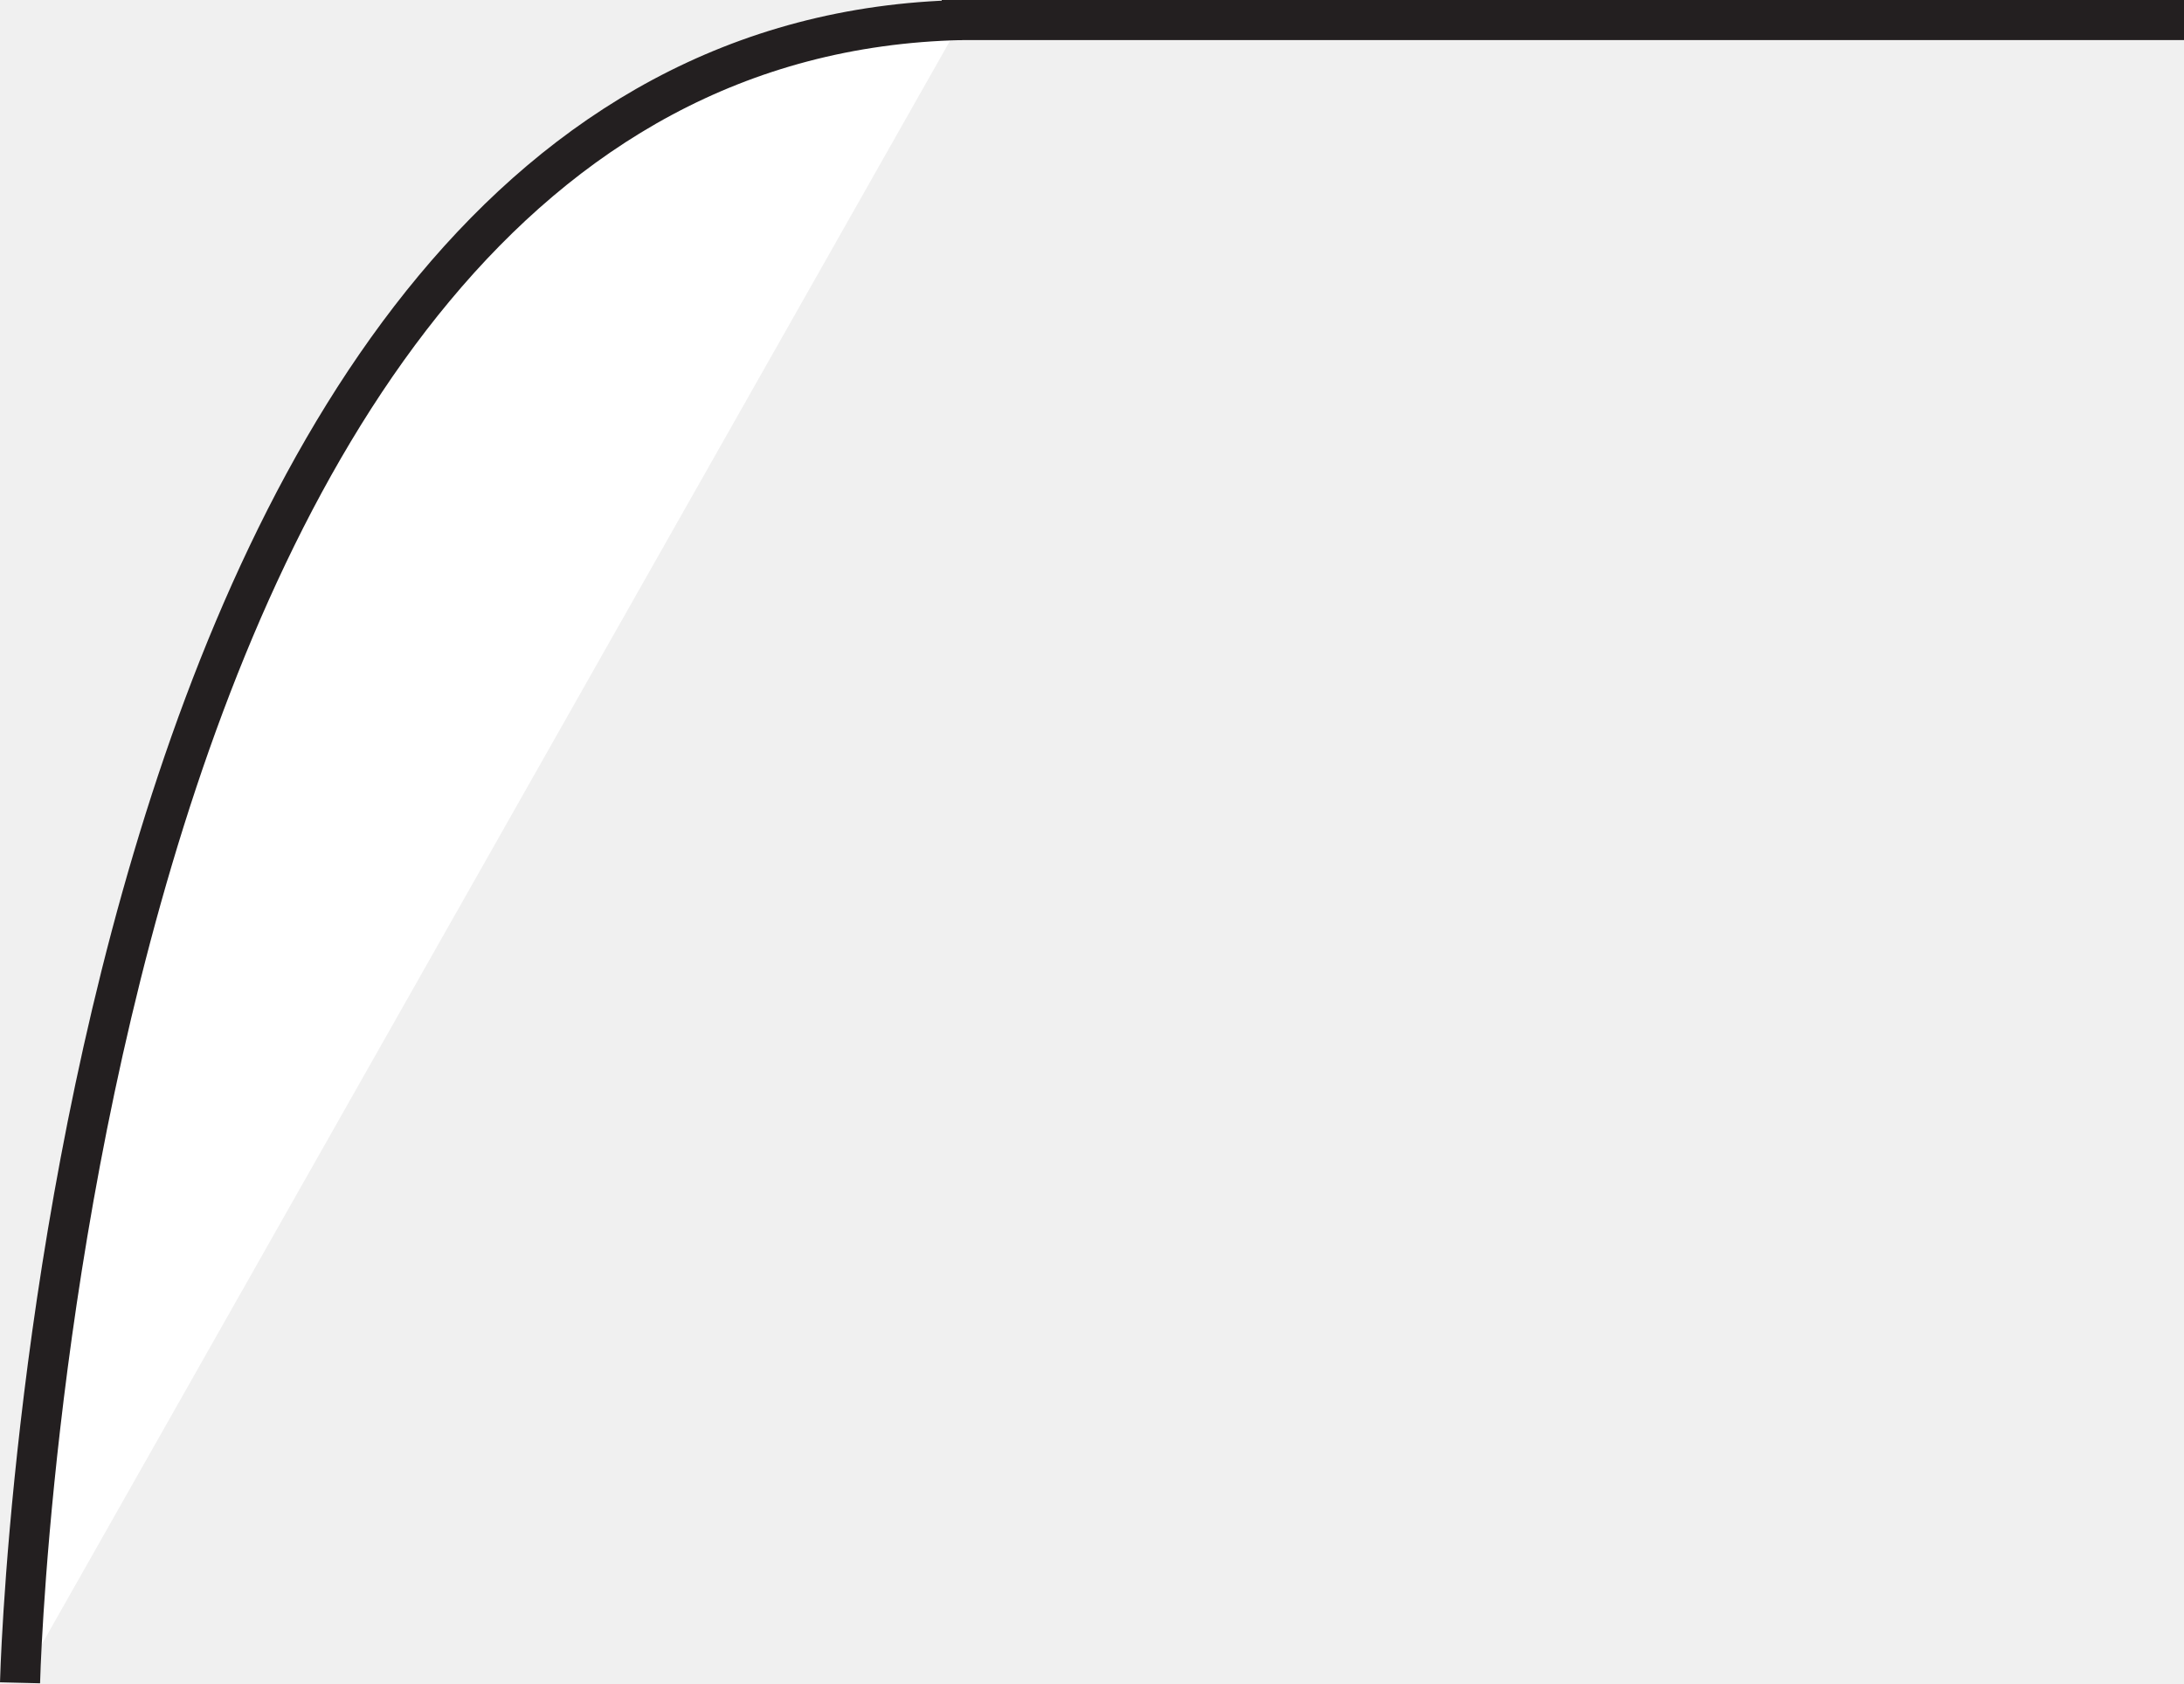
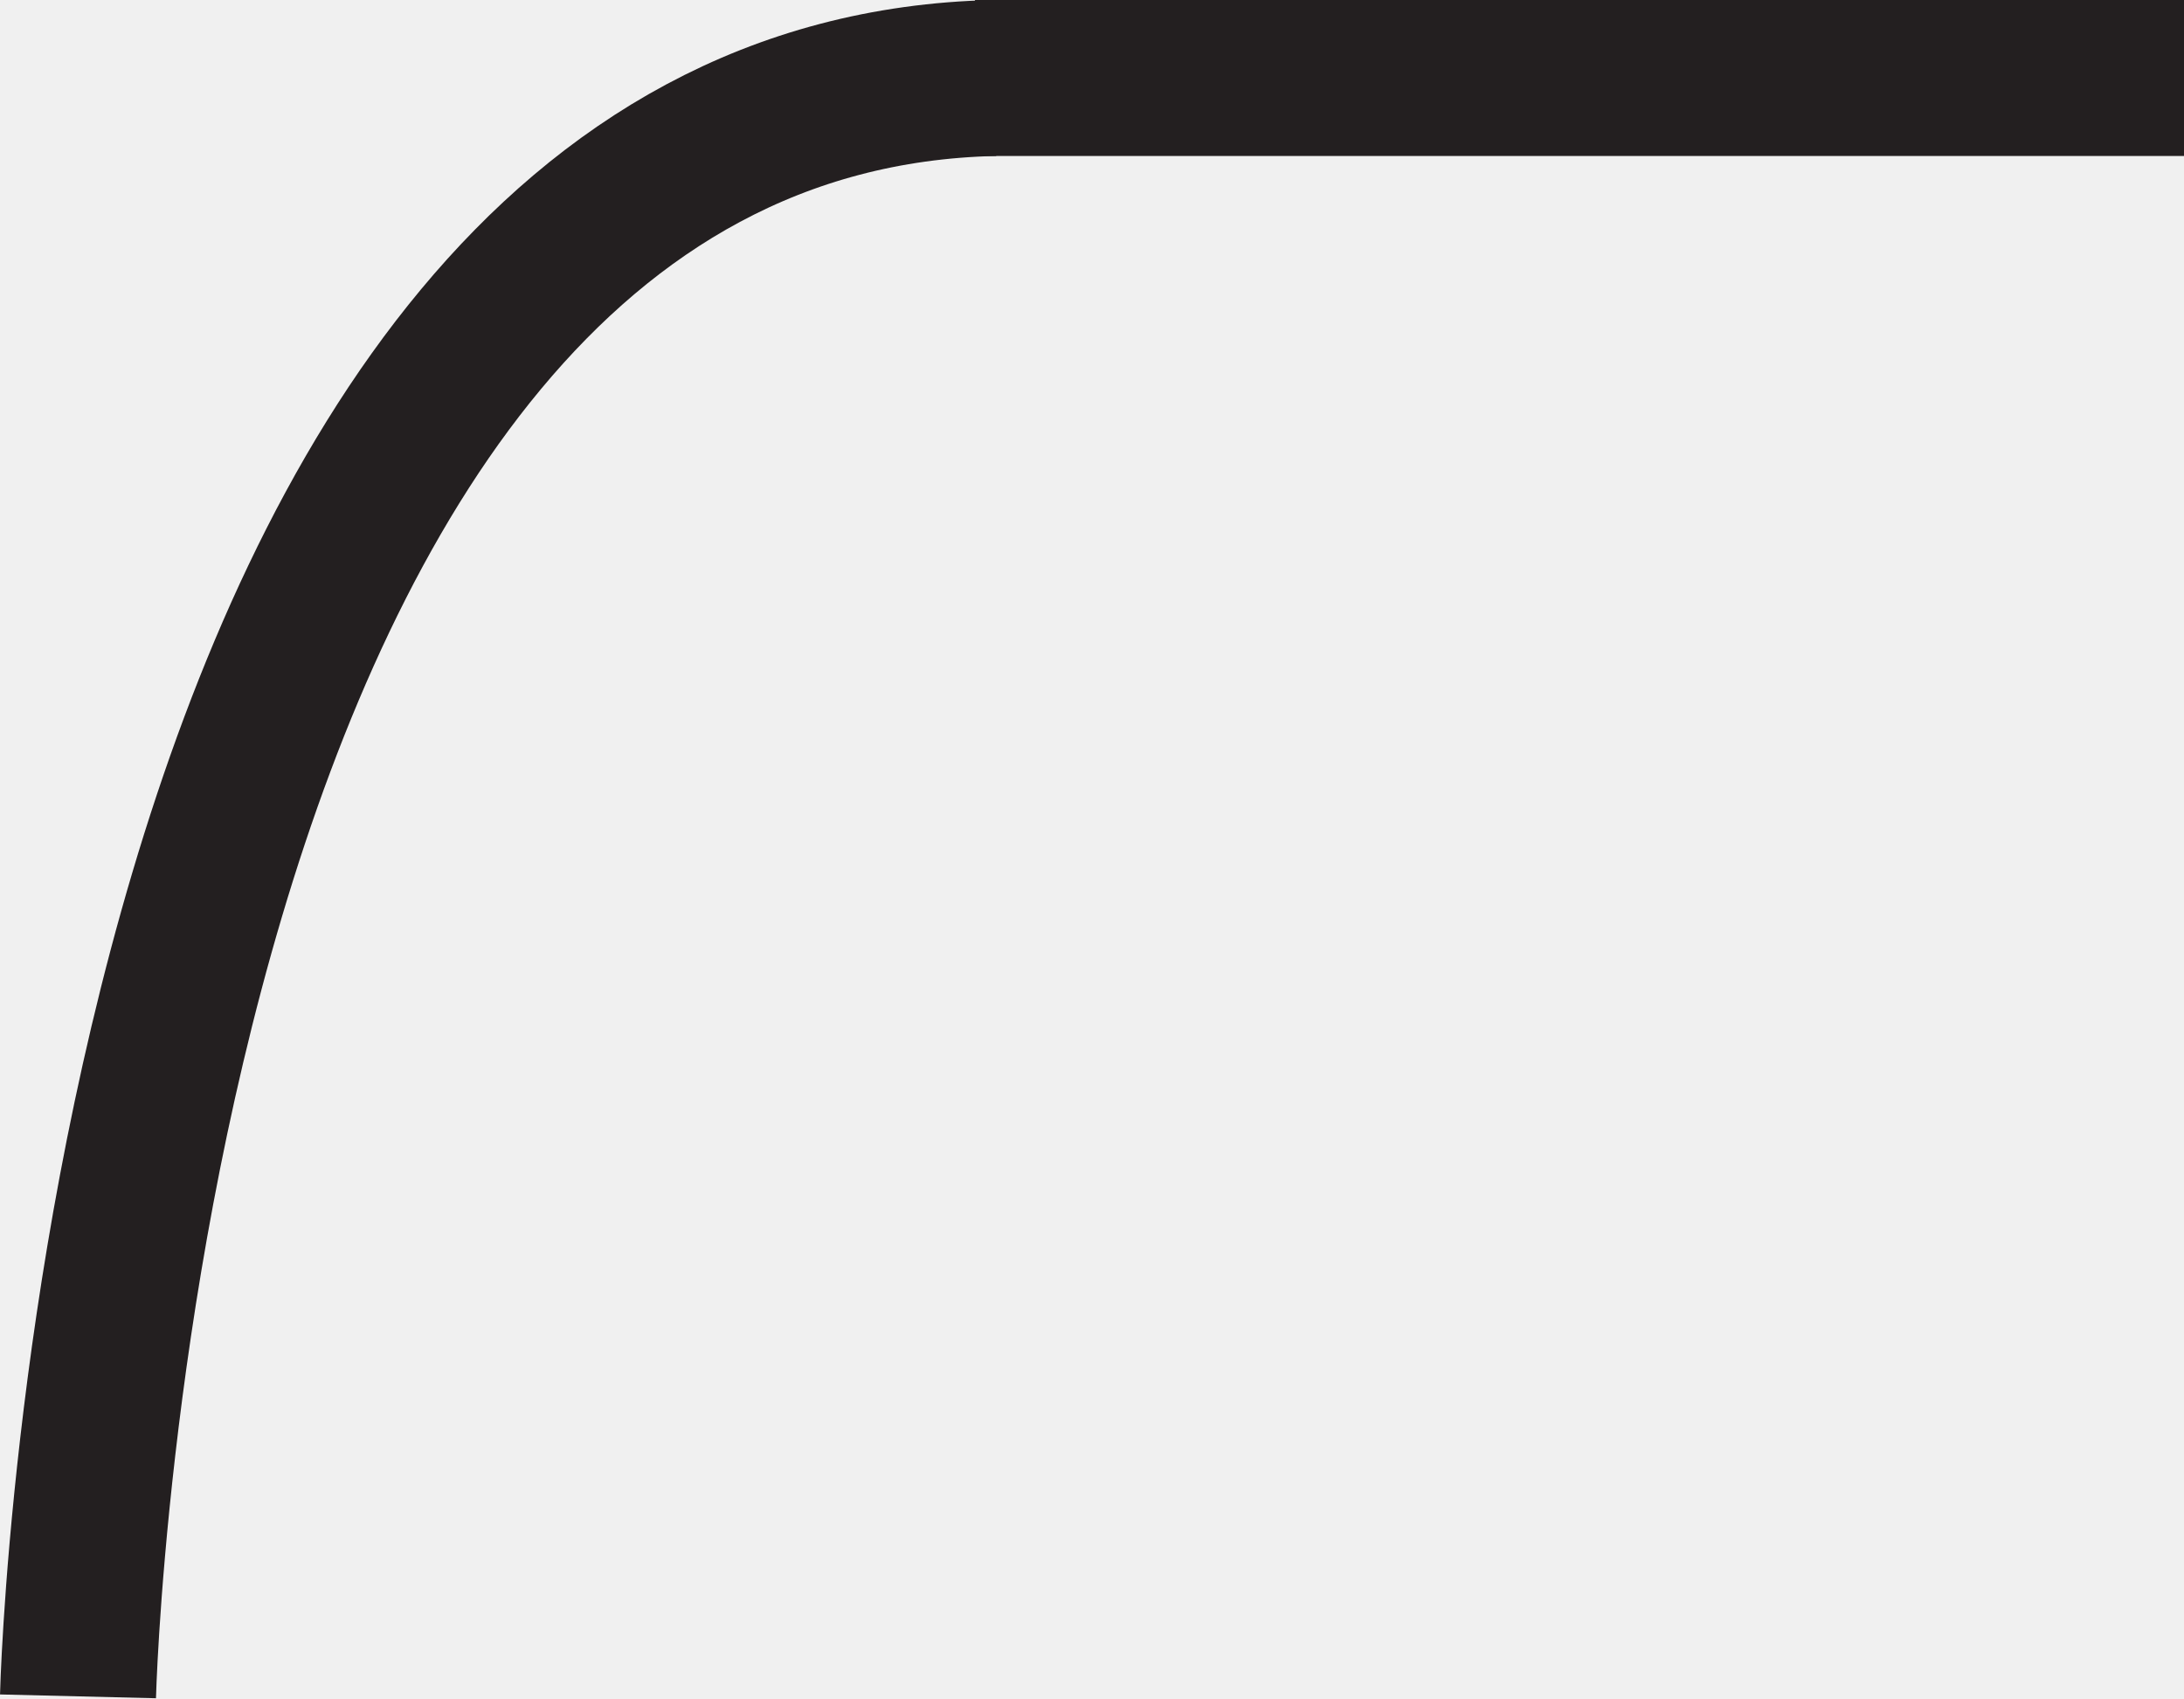
- <svg xmlns="http://www.w3.org/2000/svg" id="Layer_1" viewBox="0 0 54.5 42.01">
-   <path d="M.5,42S1.5,1,24,.5" fill="#fff" stroke="#231f20" stroke-miterlimit="10" />
-   <line x1="23.5" y1=".5" x2="54.5" y2=".5" fill="#fff" stroke="#231f20" stroke-miterlimit="10" />
+ <svg xmlns="http://www.w3.org/2000/svg" id="a" width="56" height="43.55" viewBox="0 0 56 43.55">
+   <path d="M2,43.5S3,2.5,25.5,2" fill="none" stroke="#231f20" stroke-miterlimit="10" stroke-width="4" />
+   <line x1="25" y1="2" x2="56" y2="2" fill="none" stroke="#231f20" stroke-miterlimit="10" stroke-width="4" />
</svg>
